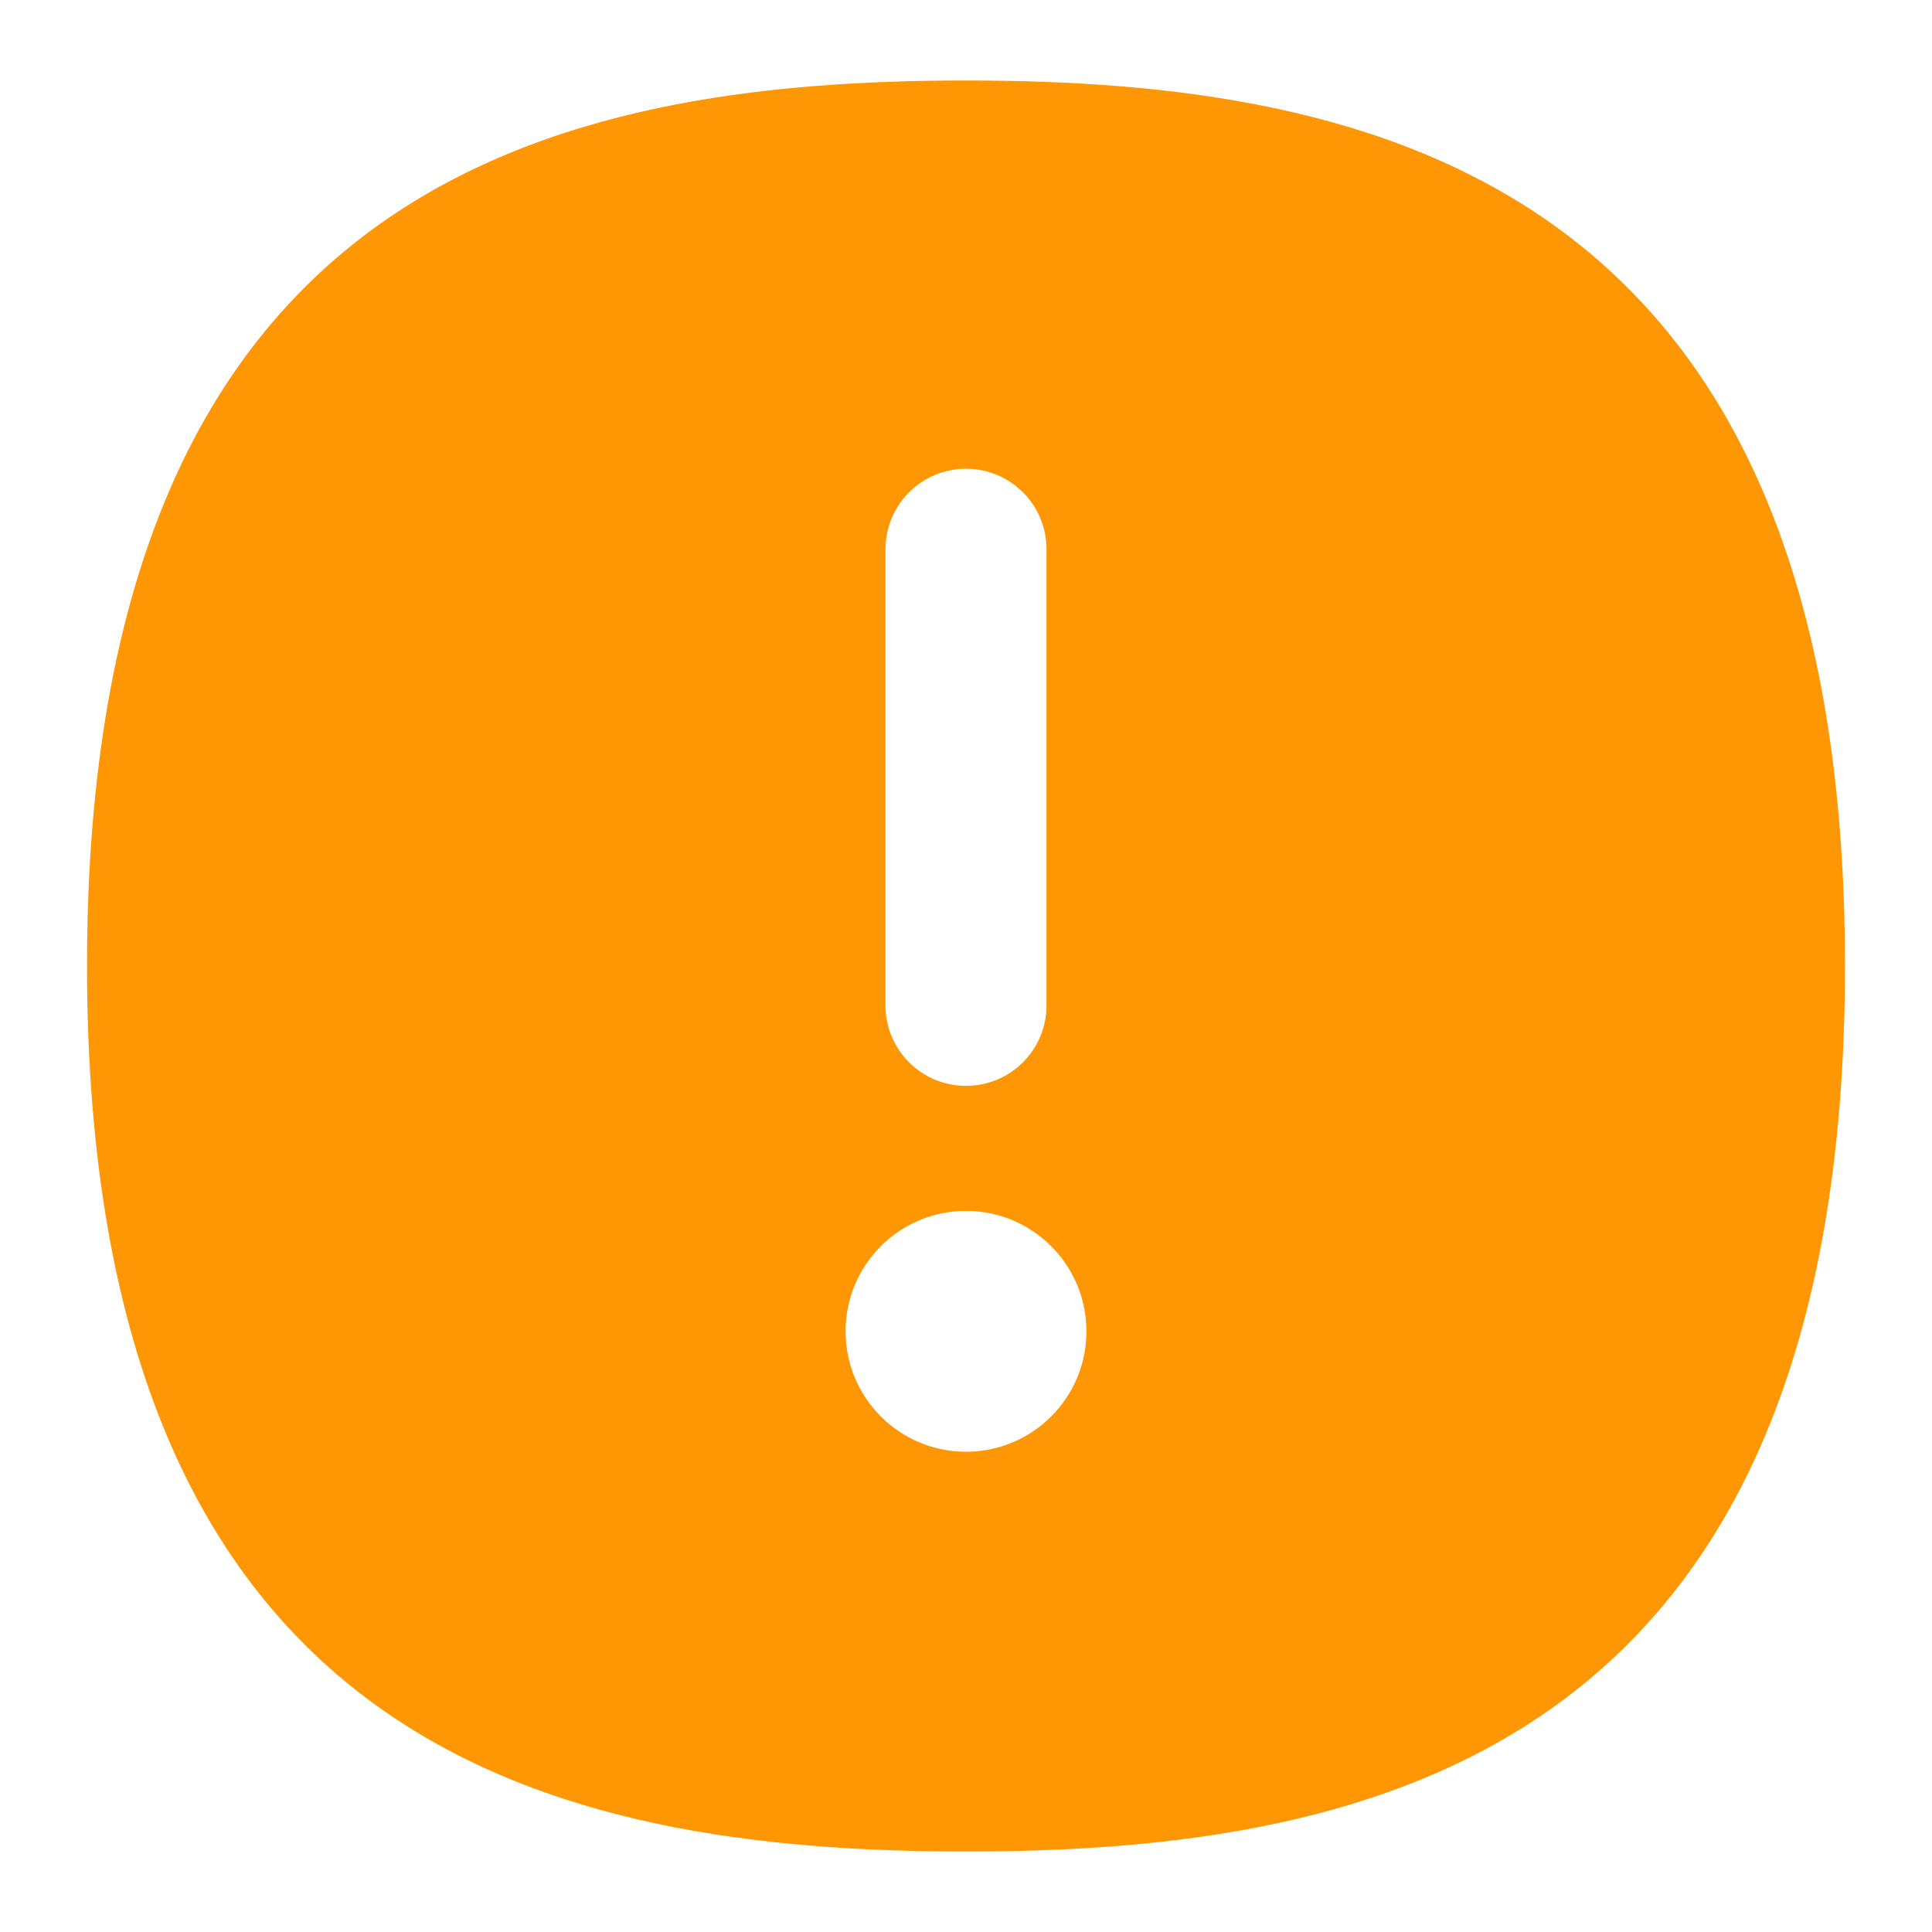
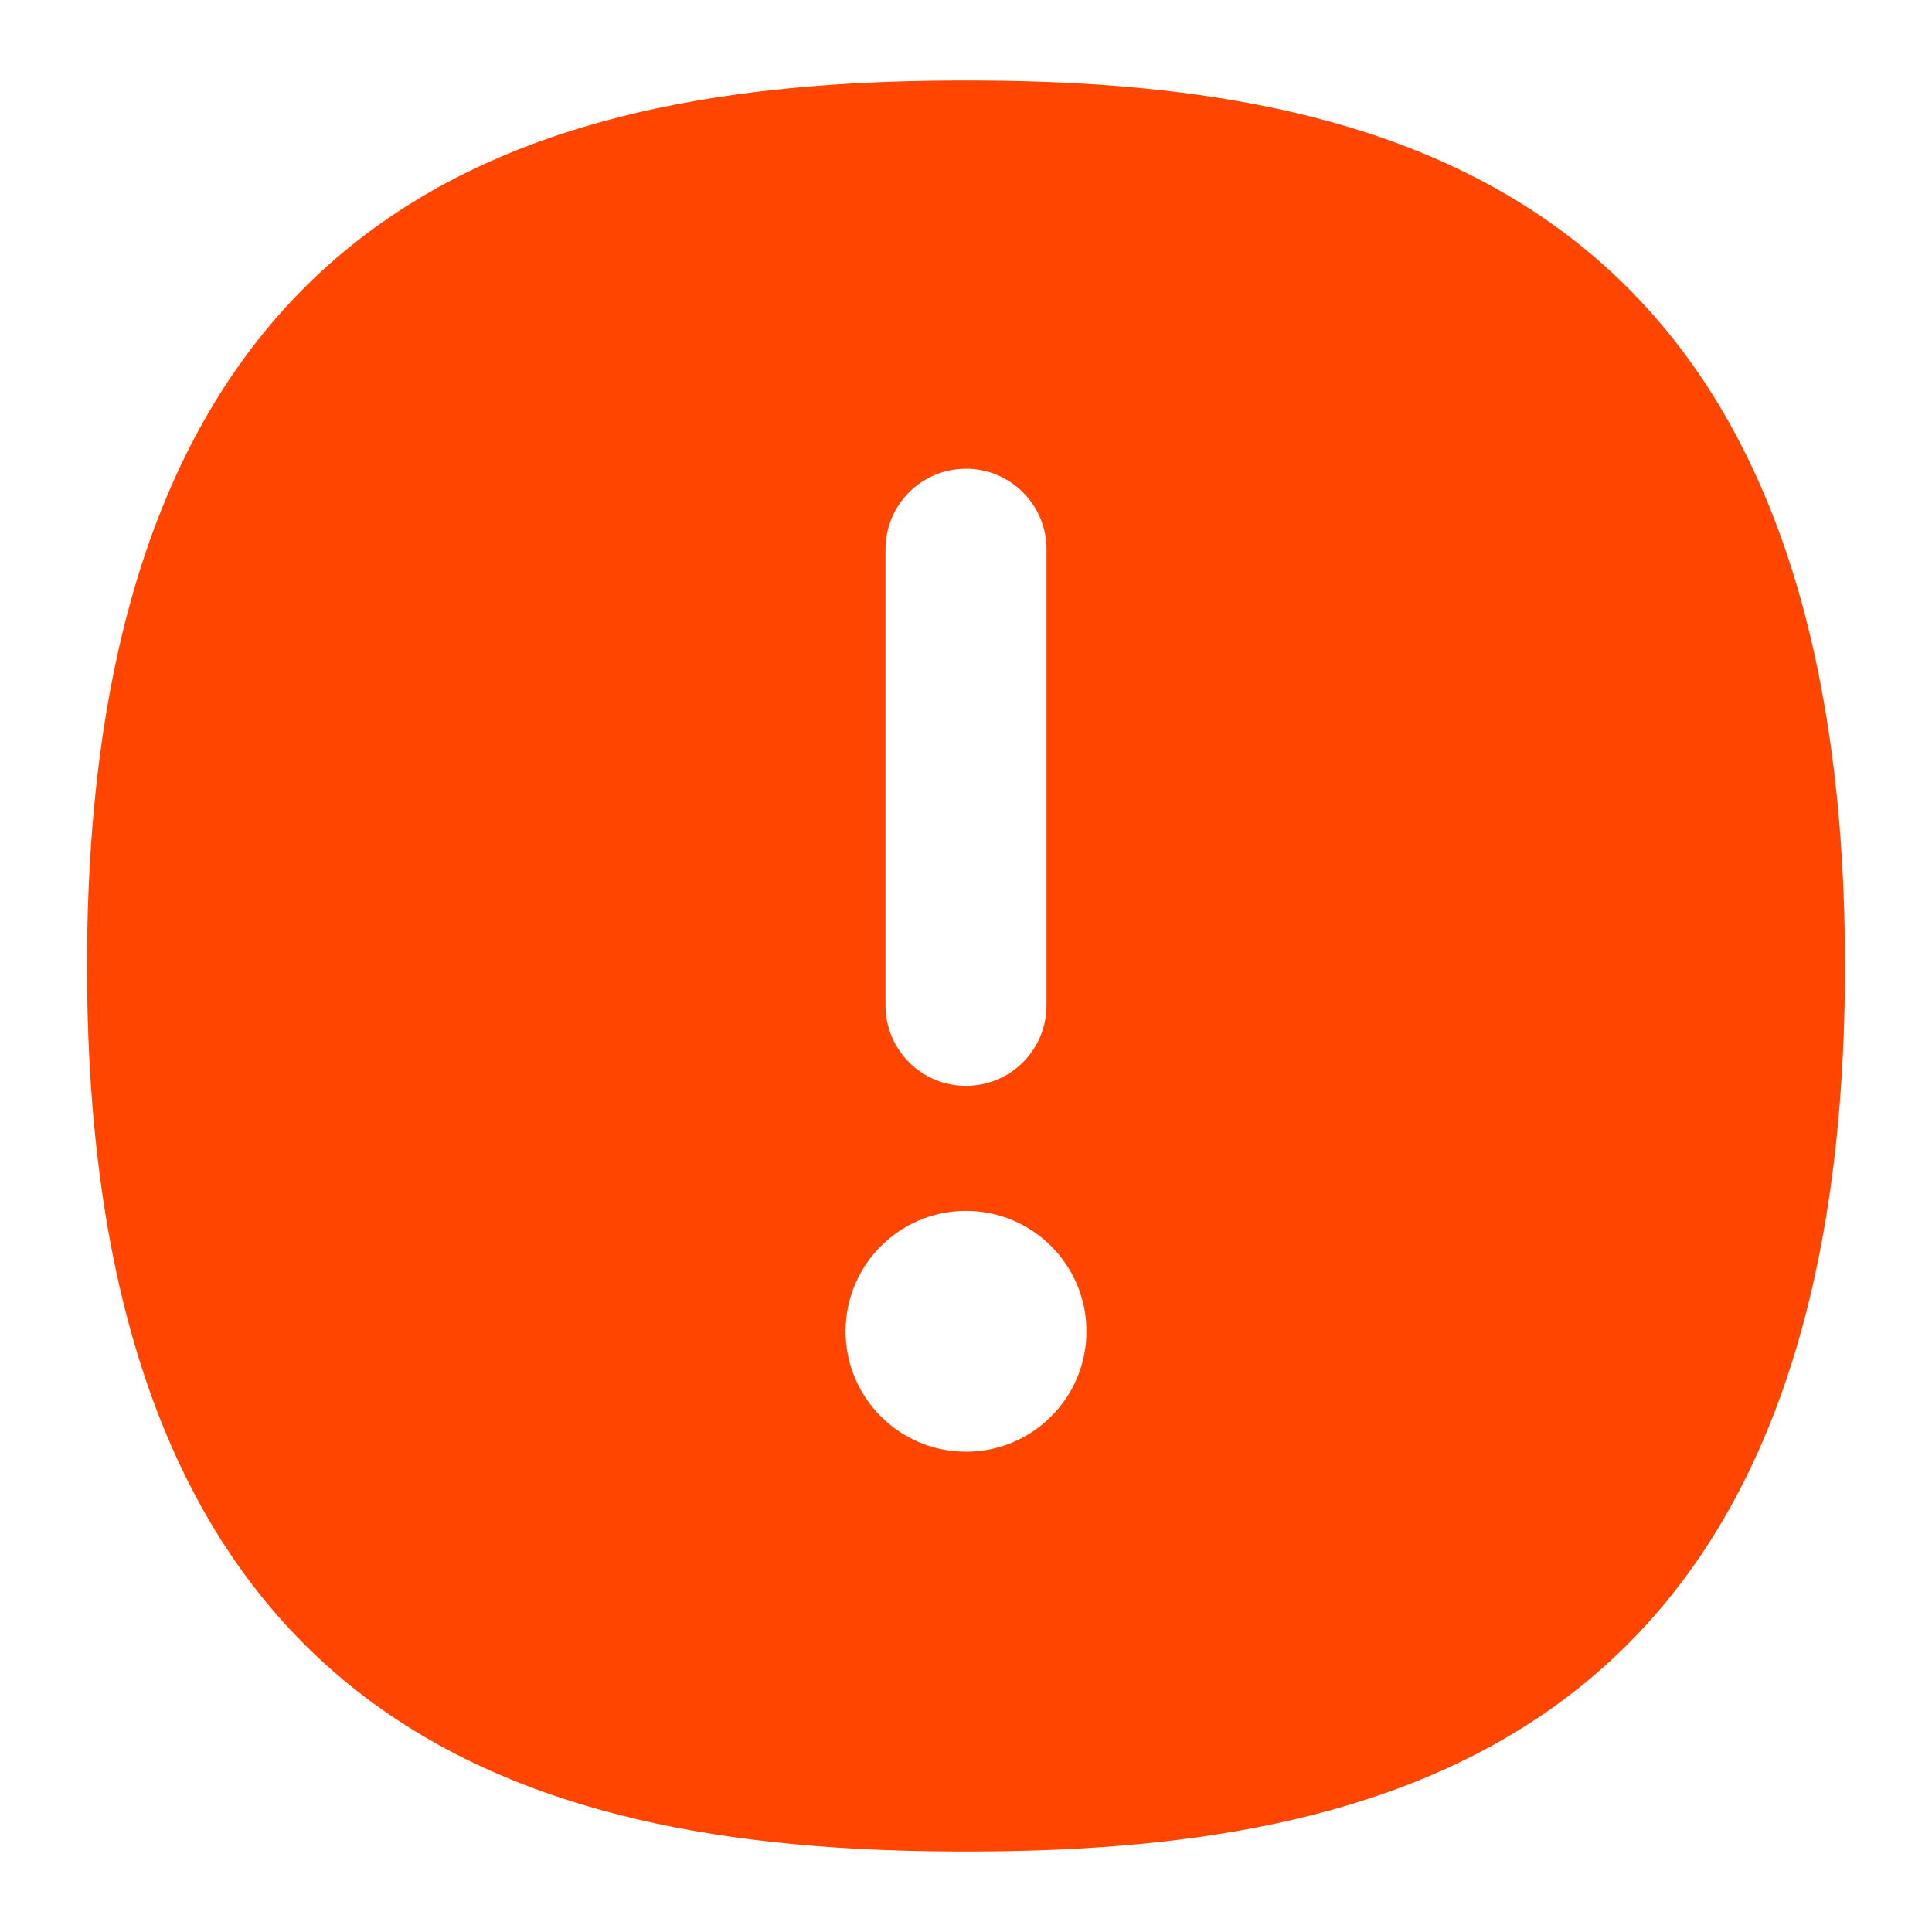
<svg xmlns="http://www.w3.org/2000/svg" id="Layer_1" data-name="Layer 1" viewBox="0 0 24 24">
-   <path d="M12,1C6.916,1,1.081,2.25,1.081,12s5.835,11,10.919,11,10.919-1.25,10.919-11S17.084,1,12,1Zm-1,5.823c0-.553,.447-1,1-1s1,.447,1,1v5.666c0,.553-.447,1-1,1s-1-.447-1-1V6.823Zm1,11.211c-.826,0-1.496-.67-1.496-1.496s.67-1.496,1.496-1.496,1.496,.67,1.496,1.496-.67,1.496-1.496,1.496Z" fill="#ff9604" />
+   <path d="M12,1C6.916,1,1.081,2.25,1.081,12s5.835,11,10.919,11,10.919-1.25,10.919-11S17.084,1,12,1Zm-1,5.823c0-.553,.447-1,1-1s1,.447,1,1v5.666c0,.553-.447,1-1,1s-1-.447-1-1V6.823Zm1,11.211c-.826,0-1.496-.67-1.496-1.496s.67-1.496,1.496-1.496,1.496,.67,1.496,1.496-.67,1.496-1.496,1.496Z" fill="orangered" />
</svg>
